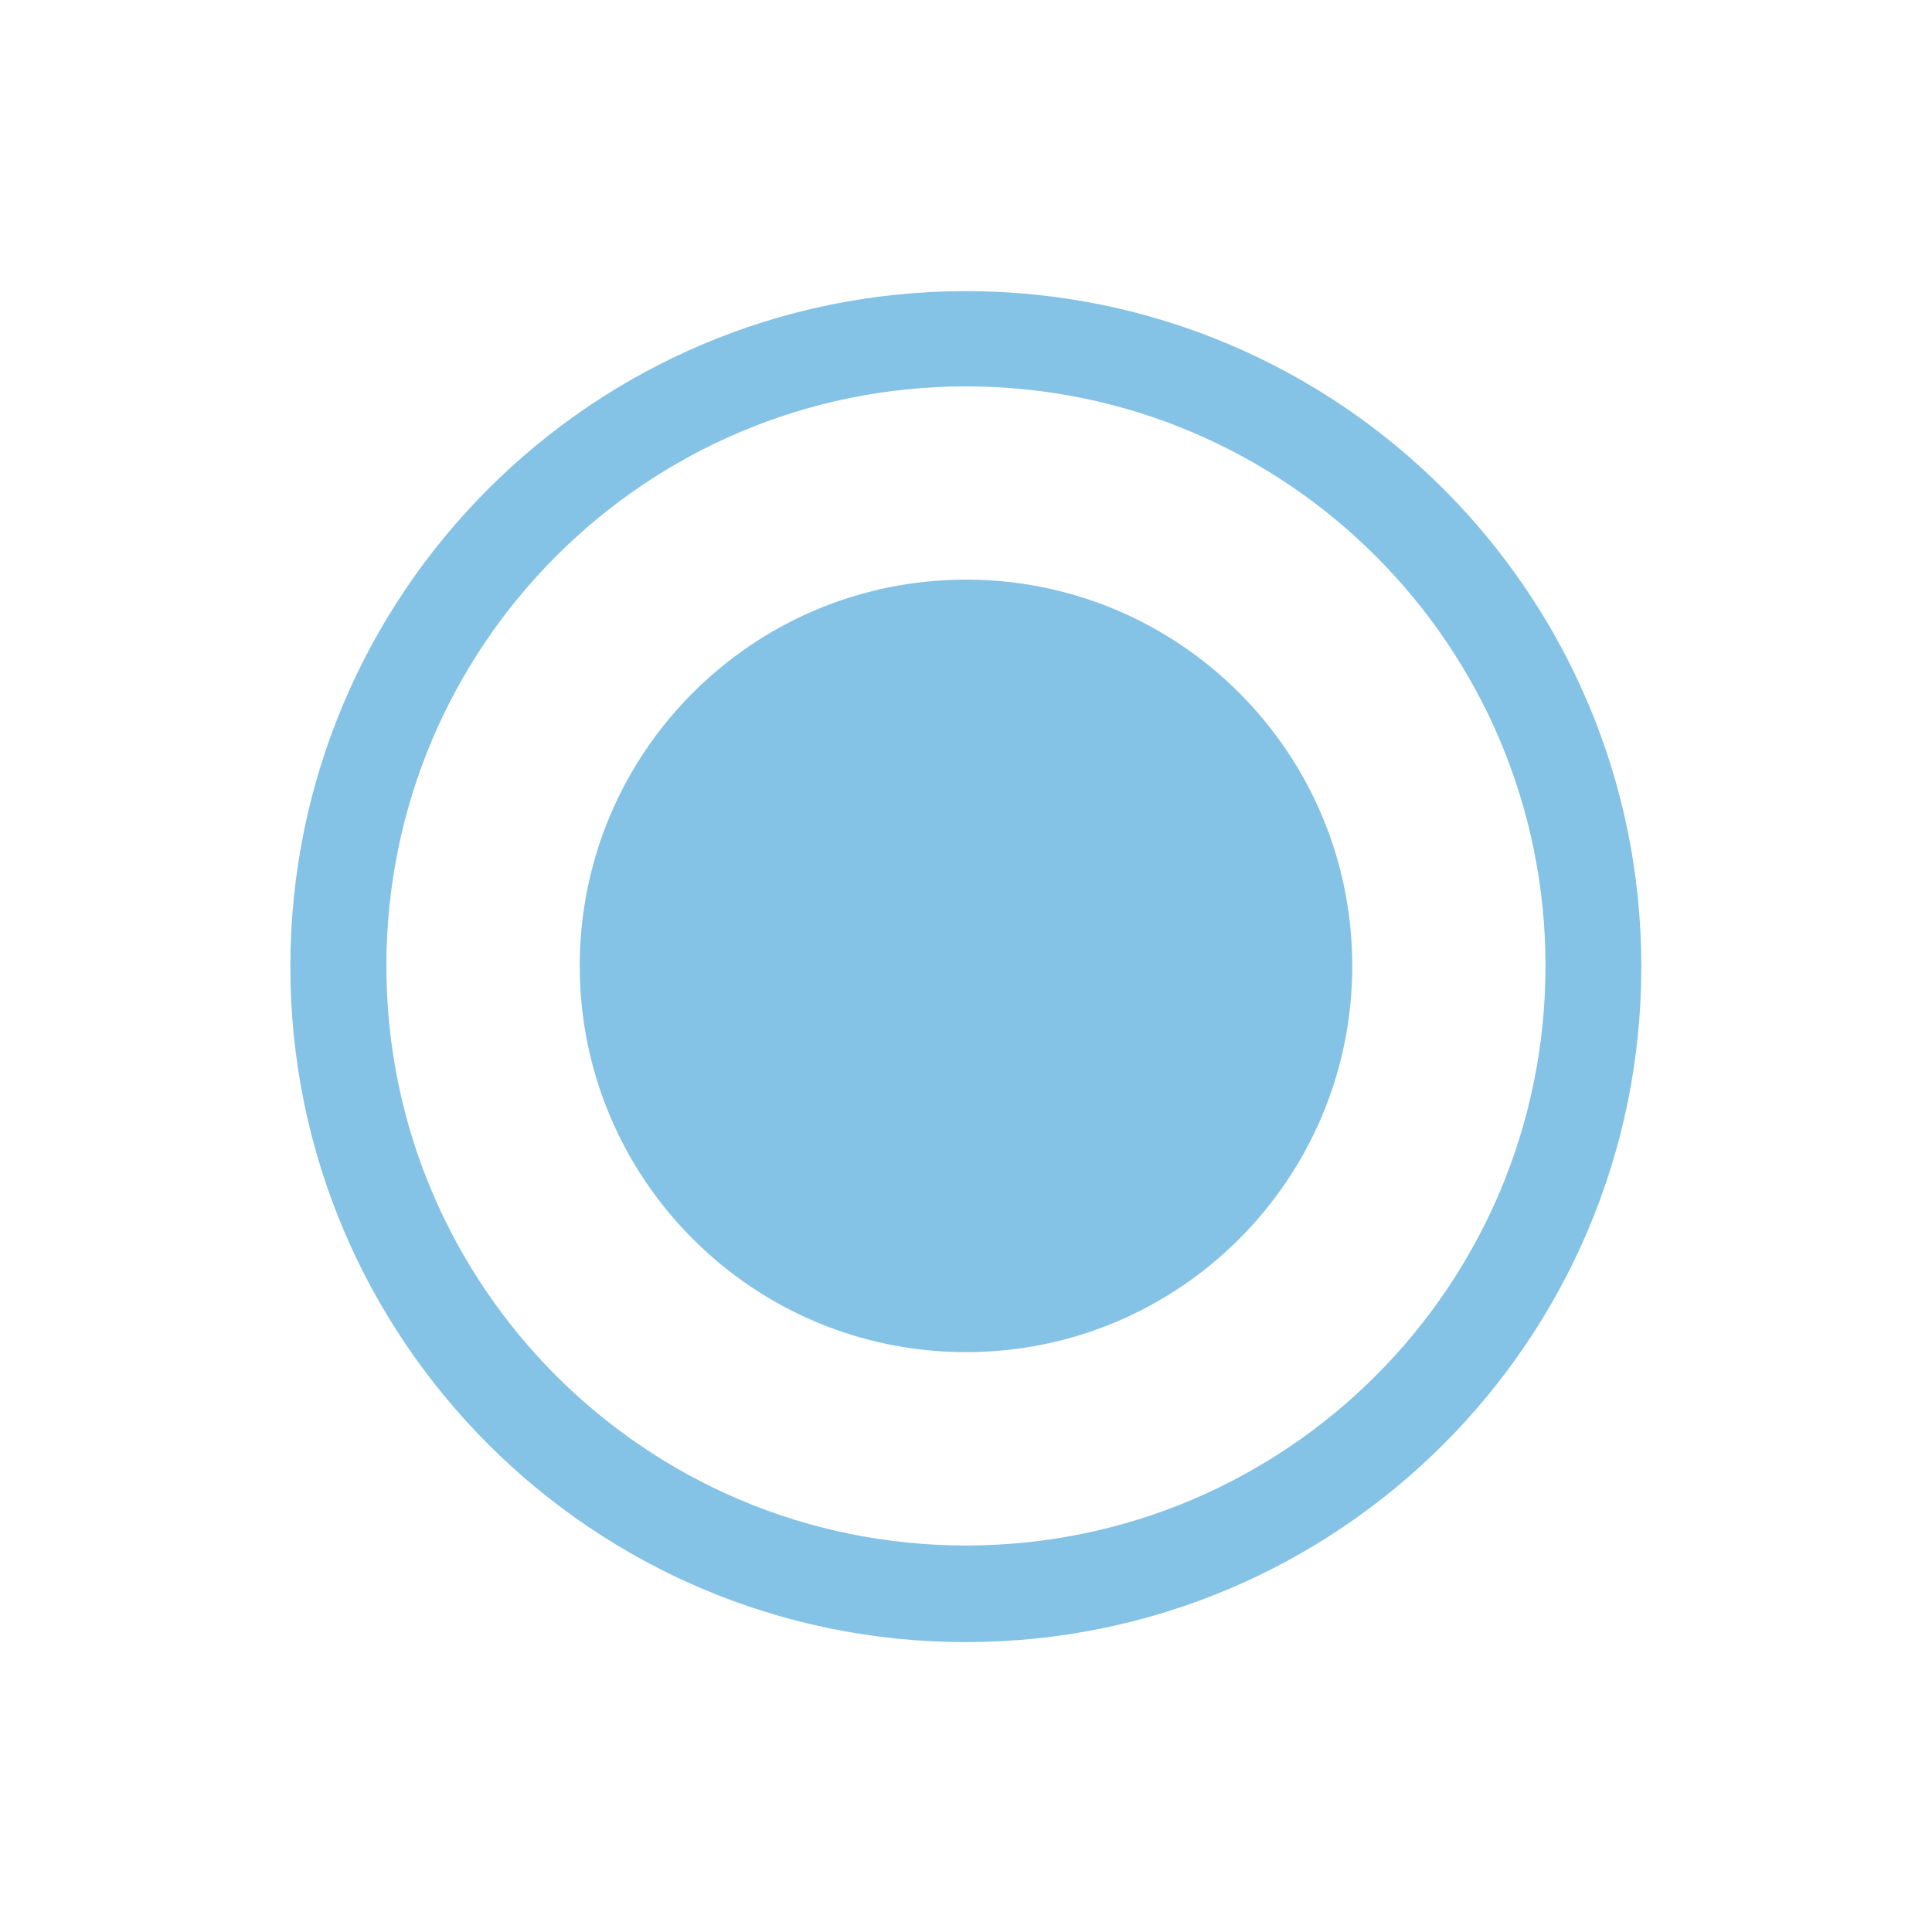
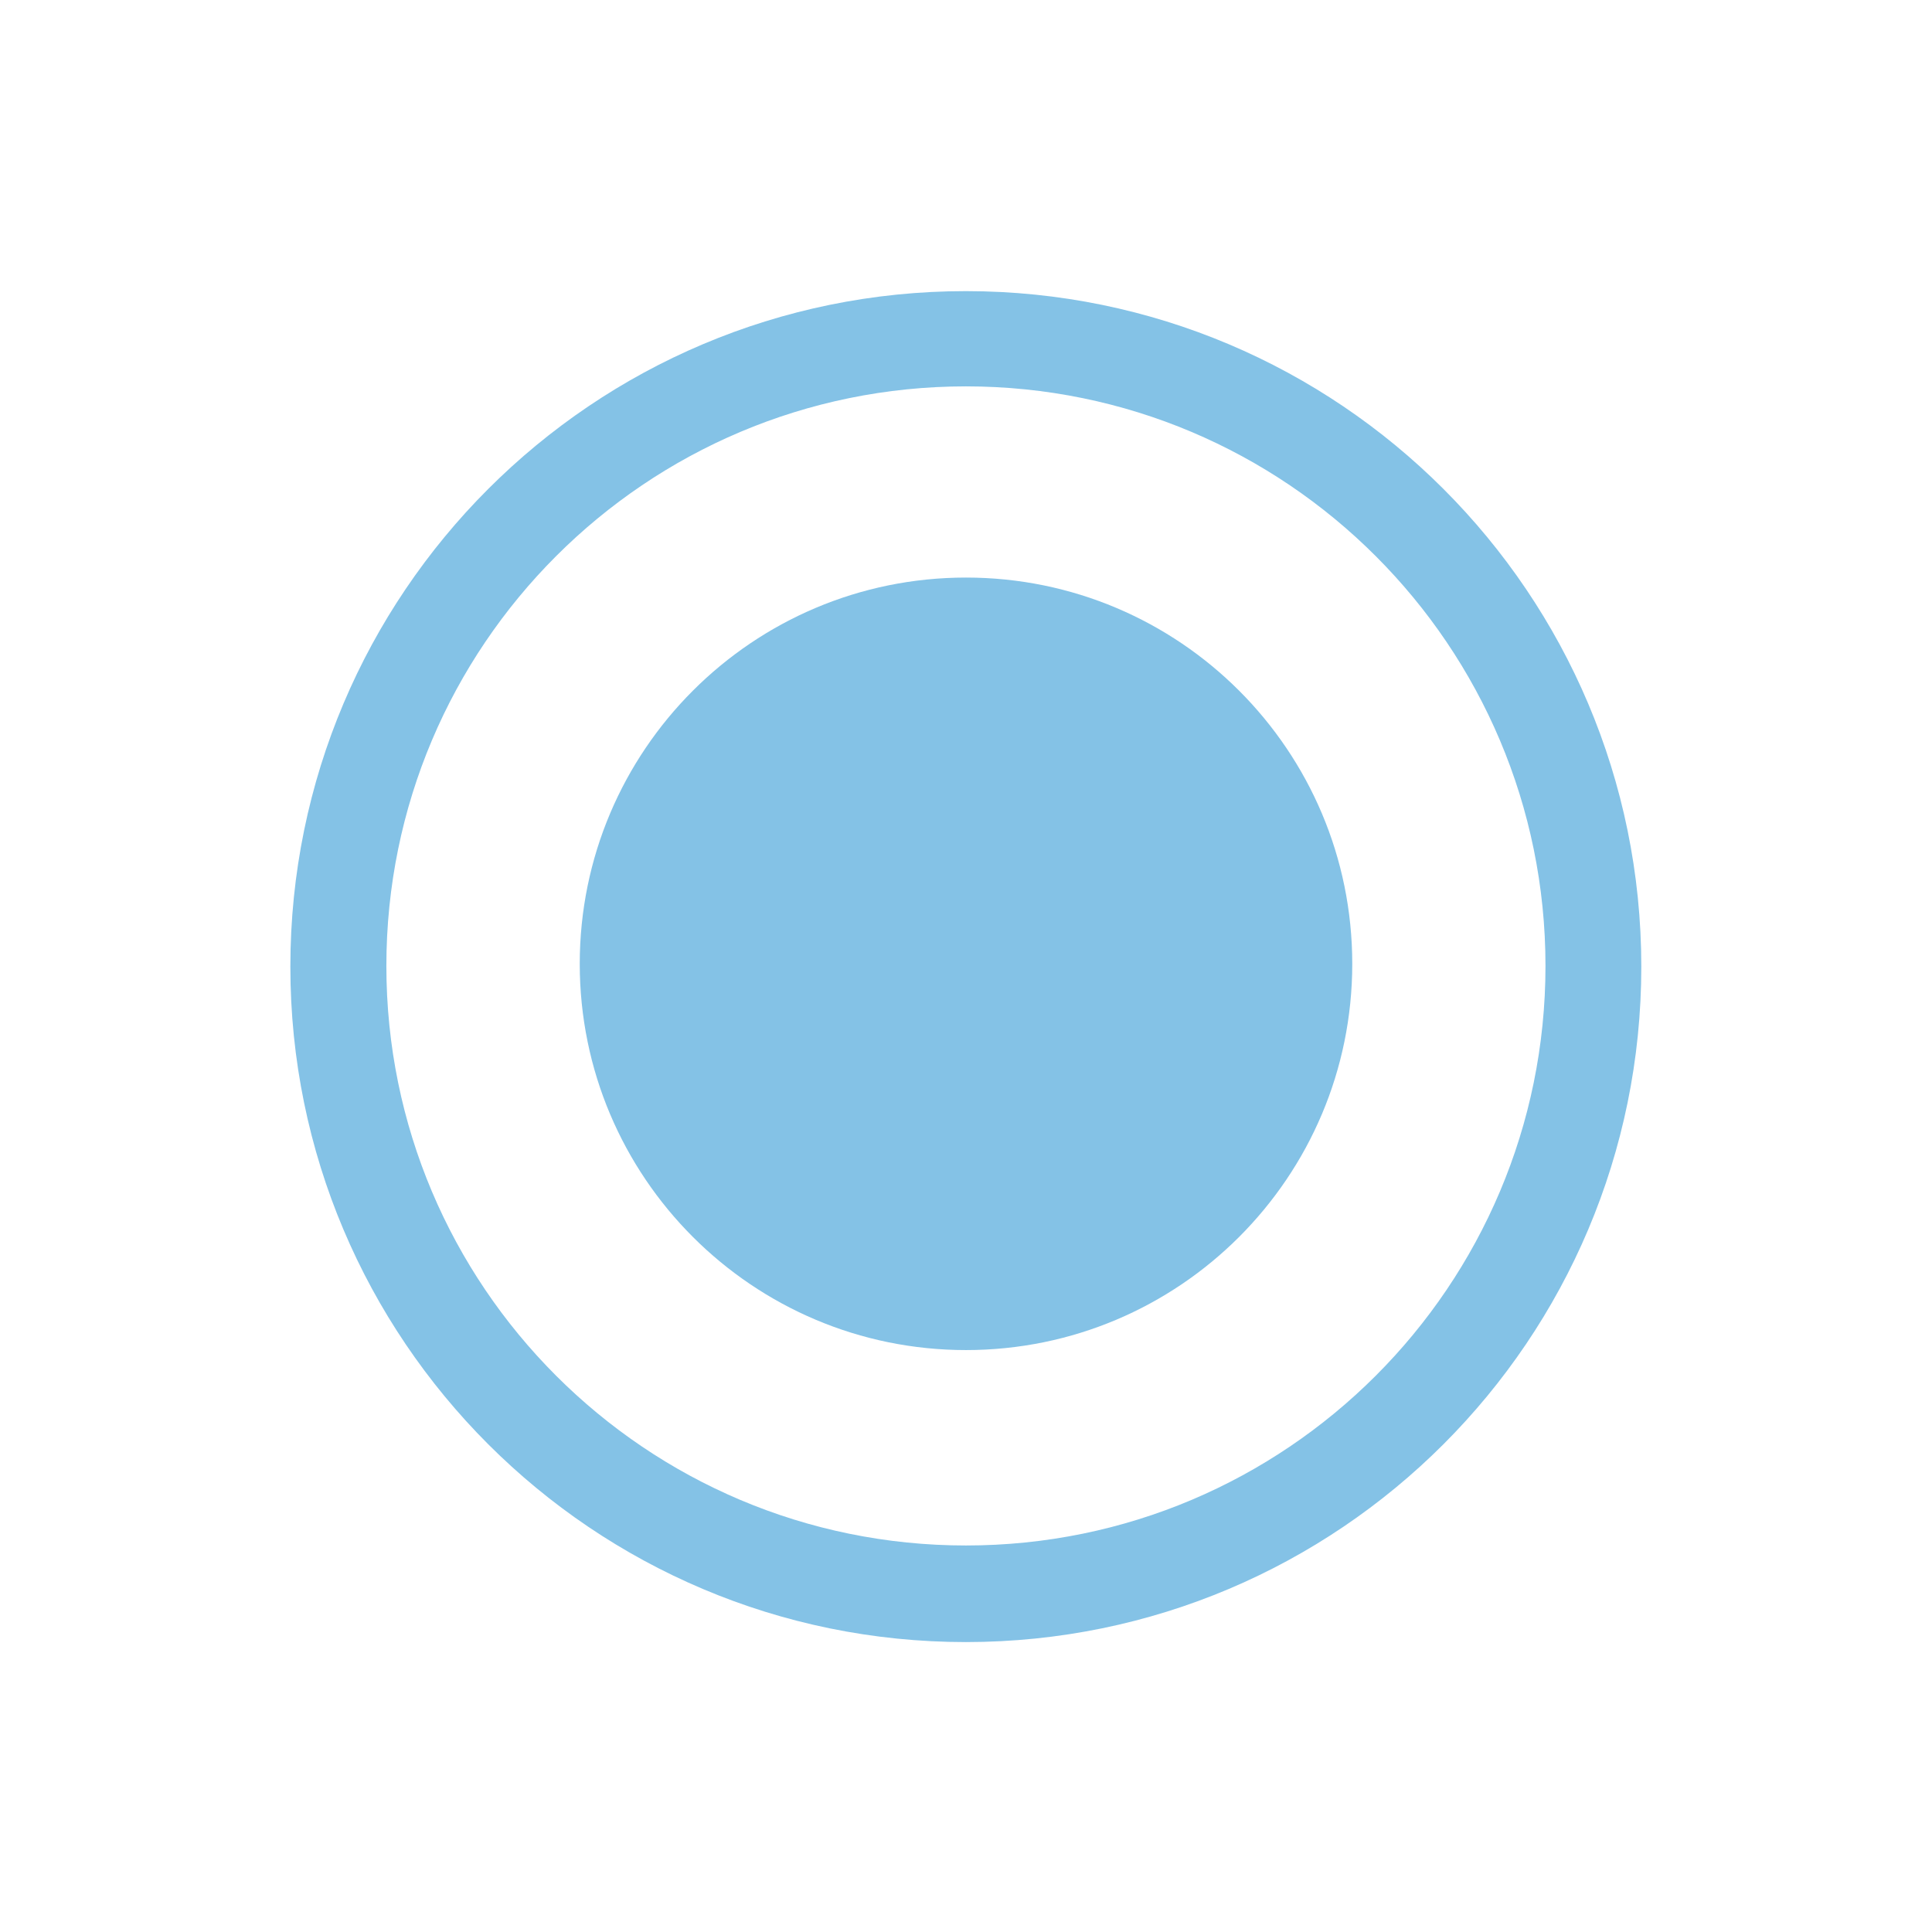
- <svg xmlns="http://www.w3.org/2000/svg" width="20" height="20" viewBox="0 0 5.292 5.292" version="1.1" id="svg8">
-   <defs id="defs2" />
-   <g id="layer1" transform="translate(0,-291.7083)">
-     <g id="g847" transform="matrix(0.05207439,0,0,0.05207453,-0.9012516,282.412)">
-       <g id="g851">
-         <g id="g1059" transform="matrix(1.998622,0,0,1.998619,17.32448,-313.5231)">
-           <path style="opacity:1;fill:none;fill-opacity:0.494;stroke:#ffffff00;stroke-width:0.07;stroke-linecap:round;stroke-linejoin:round;stroke-miterlimit:4;stroke-dasharray:none;stroke-dashoffset:0;stroke-opacity:1;paint-order:stroke fill markers" d="M 25.4,271.6 -8.0000008e-7,246.2 H 50.8 Z" id="path883" />
-           <path id="path880" d="m 25.4,271.6 25.4,25.4 H 0 Z" style="opacity:1;fill:none;fill-opacity:0.494;stroke:#ffffff00;stroke-width:0.07;stroke-linecap:round;stroke-linejoin:round;stroke-miterlimit:4;stroke-dasharray:none;stroke-dashoffset:0;stroke-opacity:1;paint-order:stroke fill markers" />
-           <rect ry="5.053" y="253.849" x="7.649" height="35.529" width="35.529" id="rect870" style="opacity:1;fill:none;fill-opacity:0.494;stroke:#ffffff00;stroke-width:0.062;stroke-linecap:round;stroke-linejoin:round;stroke-miterlimit:4;stroke-dasharray:none;stroke-dashoffset:0;stroke-opacity:1;paint-order:stroke fill markers" />
-           <circle r="25.397" cy="271.6" cx="25.4" id="path872" style="opacity:1;fill:none;fill-opacity:0.494;stroke:#ffffff00;stroke-width:0.076;stroke-linecap:round;stroke-linejoin:round;stroke-miterlimit:4;stroke-dasharray:none;stroke-dashoffset:0;stroke-opacity:1;paint-order:stroke fill markers" />
-           <circle transform="rotate(-45)" cx="-174.09" cy="210.011" r="12.656" id="path876" style="opacity:1;fill:none;fill-opacity:0.494;stroke:#ffffff00;stroke-width:0.074;stroke-linecap:round;stroke-linejoin:round;stroke-miterlimit:4;stroke-dasharray:none;stroke-dashoffset:0;stroke-opacity:1;paint-order:stroke fill markers" />
-           <path id="path904" d="m 25.4,271.6 -25.4,25.4 v -50.8 z" style="opacity:1;fill:none;fill-opacity:0.494;stroke:#ffffff00;stroke-width:0.07;stroke-linecap:round;stroke-linejoin:round;stroke-miterlimit:4;stroke-dasharray:none;stroke-dashoffset:0;stroke-opacity:1;paint-order:stroke fill markers" />
-           <path style="opacity:1;fill:none;fill-opacity:0.494;stroke:#ffffff00;stroke-width:0.07;stroke-linecap:round;stroke-linejoin:round;stroke-miterlimit:4;stroke-dasharray:none;stroke-dashoffset:0;stroke-opacity:1;paint-order:stroke fill markers" d="m 25.4,271.6 25.4,-25.4 v 50.8 z" id="path906" />
-           <rect ry="5.051" y="256.393" x="2.566" height="30.44" width="45.694" id="rect837" style="opacity:1;fill:none;fill-opacity:0.494;stroke:#ffffff00;stroke-width:0.066;stroke-linecap:round;stroke-linejoin:round;stroke-miterlimit:4;stroke-dasharray:none;stroke-dashoffset:0;stroke-opacity:1;paint-order:stroke fill markers" />
-           <rect style="opacity:1;fill:none;fill-opacity:0.494;stroke:#ffffff00;stroke-width:0.066;stroke-linecap:round;stroke-linejoin:round;stroke-miterlimit:4;stroke-dasharray:none;stroke-dashoffset:0;stroke-opacity:1;paint-order:stroke fill markers" id="rect831" width="45.694" height="30.441" x="248.766" y="-40.633" ry="5.051" transform="rotate(90)" />
-         </g>
+ <svg xmlns="http://www.w3.org/2000/svg" width="20" height="20" version="1.1" viewBox="0 0 5.292 5.292">
+   <g transform="translate(0 -291.71)">
+     <g transform="matrix(.052074 0 0 .052075 -.90125 282.41)">
+       <g transform="matrix(1.9986 0 0 1.9986 17.324 -313.52)" fill="none" stroke="#ffffff00" stroke-linecap="round" stroke-linejoin="round">
+         <path d="m25.4 271.6-25.4-25.4h50.8z" stroke-width=".07" style="paint-order:stroke fill markers" />
+         <path d="m25.4 271.6 25.4 25.4h-50.8z" stroke-width=".07" style="paint-order:stroke fill markers" />
+         <rect x="7.649" y="253.85" width="35.529" height="35.529" ry="5.053" stroke-width=".062" style="paint-order:stroke fill markers" />
+         <circle cx="25.4" cy="271.6" r="25.397" stroke-width=".076" style="paint-order:stroke fill markers" />
+         <circle transform="rotate(-45)" cx="-174.09" cy="210.01" r="12.656" stroke-width=".074" style="paint-order:stroke fill markers" />
+         <path d="m25.4 271.6-25.4 25.4v-50.8z" stroke-width=".07" style="paint-order:stroke fill markers" />
+         <path d="m25.4 271.6 25.4-25.4v50.8z" stroke-width=".07" style="paint-order:stroke fill markers" />
+         <rect x="2.566" y="256.39" width="45.694" height="30.44" ry="5.051" stroke-width=".066" style="paint-order:stroke fill markers" />
+         <rect transform="rotate(90)" x="248.77" y="-40.633" width="45.694" height="30.441" ry="5.051" stroke-width=".066" style="paint-order:stroke fill markers" />
      </g>
    </g>
-     <path style="opacity:1;fill:#ffc107;fill-opacity:1;stroke:none;stroke-width:0.386;stroke-miterlimit:4;stroke-dasharray:none;stroke-opacity:1" d="m 50.206,401.677 c 110.217,0.713 55.109,0.356 0,0 z" id="rect997" />
-     <path style="opacity:1;fill:#84c2e6;fill-opacity:1;stroke:none;stroke-width:2.101;stroke-linecap:round;stroke-linejoin:round;stroke-miterlimit:4;stroke-dasharray:none;stroke-dashoffset:0;stroke-opacity:1;paint-order:stroke fill markers" d="M 10,3.014 A 6.993,6.993 0 0 0 3.006,10.006 6.993,6.993 0 0 0 10,17 6.993,6.993 0 0 0 16.992,10.006 6.993,6.993 0 0 0 10,3.014 Z M 10,4 a 6,6 0 0 1 6,6 6,6 0 0 1 -6,6 6,6 0 0 1 -6,-6 6,6 0 0 1 6,-6 z" transform="matrix(0.2645833,0,0,0.2645833,0,291.7083)" id="path826" />
-     <circle style="opacity:1;fill:#84c2e6;fill-opacity:1;stroke:none;stroke-width:0.318;stroke-linecap:round;stroke-linejoin:round;stroke-miterlimit:4;stroke-dasharray:none;stroke-dashoffset:0;stroke-opacity:1;paint-order:stroke fill markers" id="circle830" cx="2.646" cy="294.354" r="1.058" />
+     <g>
+       <path d="m50.206 401.68c110.22 0.713 55.109 0.356 0 0z" fill="#ffc107" />
+       <path transform="matrix(.26458 0 0 .26458 0 291.71)" d="m10 3.014a6.993 6.993 0 0 0-6.994 6.992 6.993 6.993 0 0 0 6.994 6.994 6.993 6.993 0 0 0 6.992-6.994 6.993 6.993 0 0 0-6.992-6.992zm0 0.986a6 6 0 0 1 6 6 6 6 0 0 1-6 6 6 6 0 0 1-6-6 6 6 0 0 1 6-6z" fill="#84c2e6" style="paint-order:stroke fill markers" />
+       <circle cx="2.646" cy="294.35" r="1.058" fill="#84c2e6" style="paint-order:stroke fill markers" />
+     </g>
  </g>
</svg>
